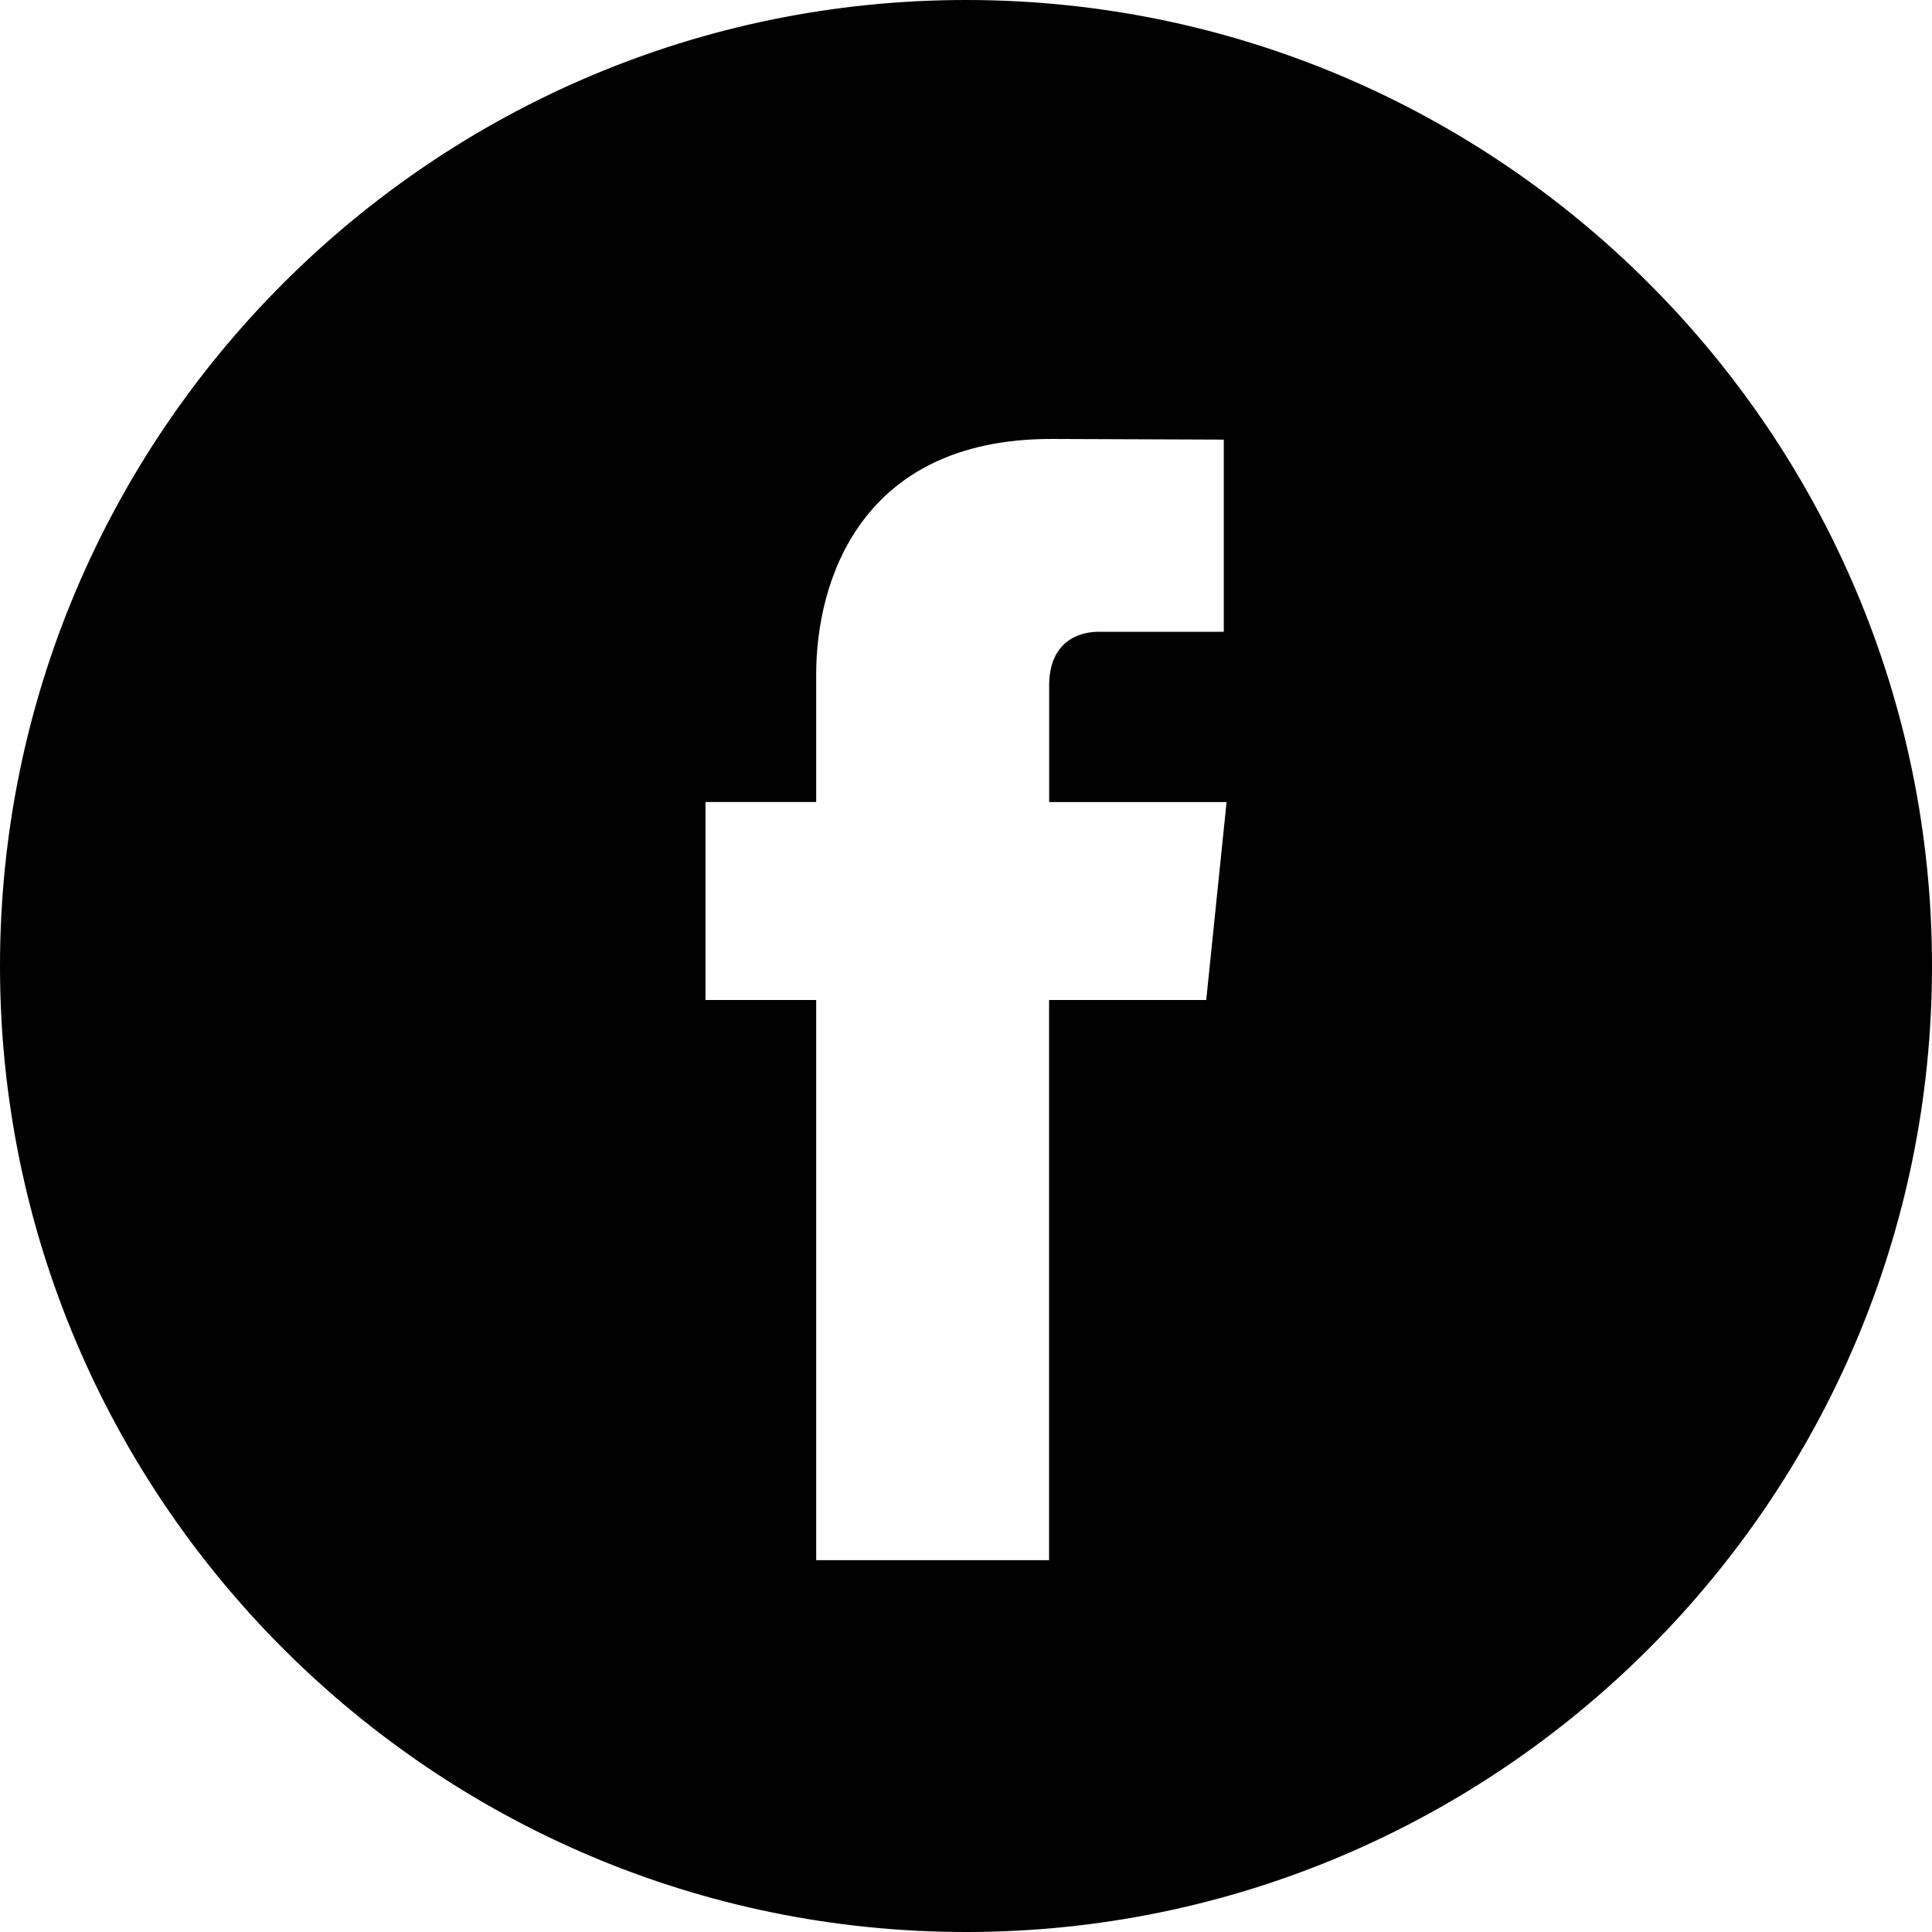
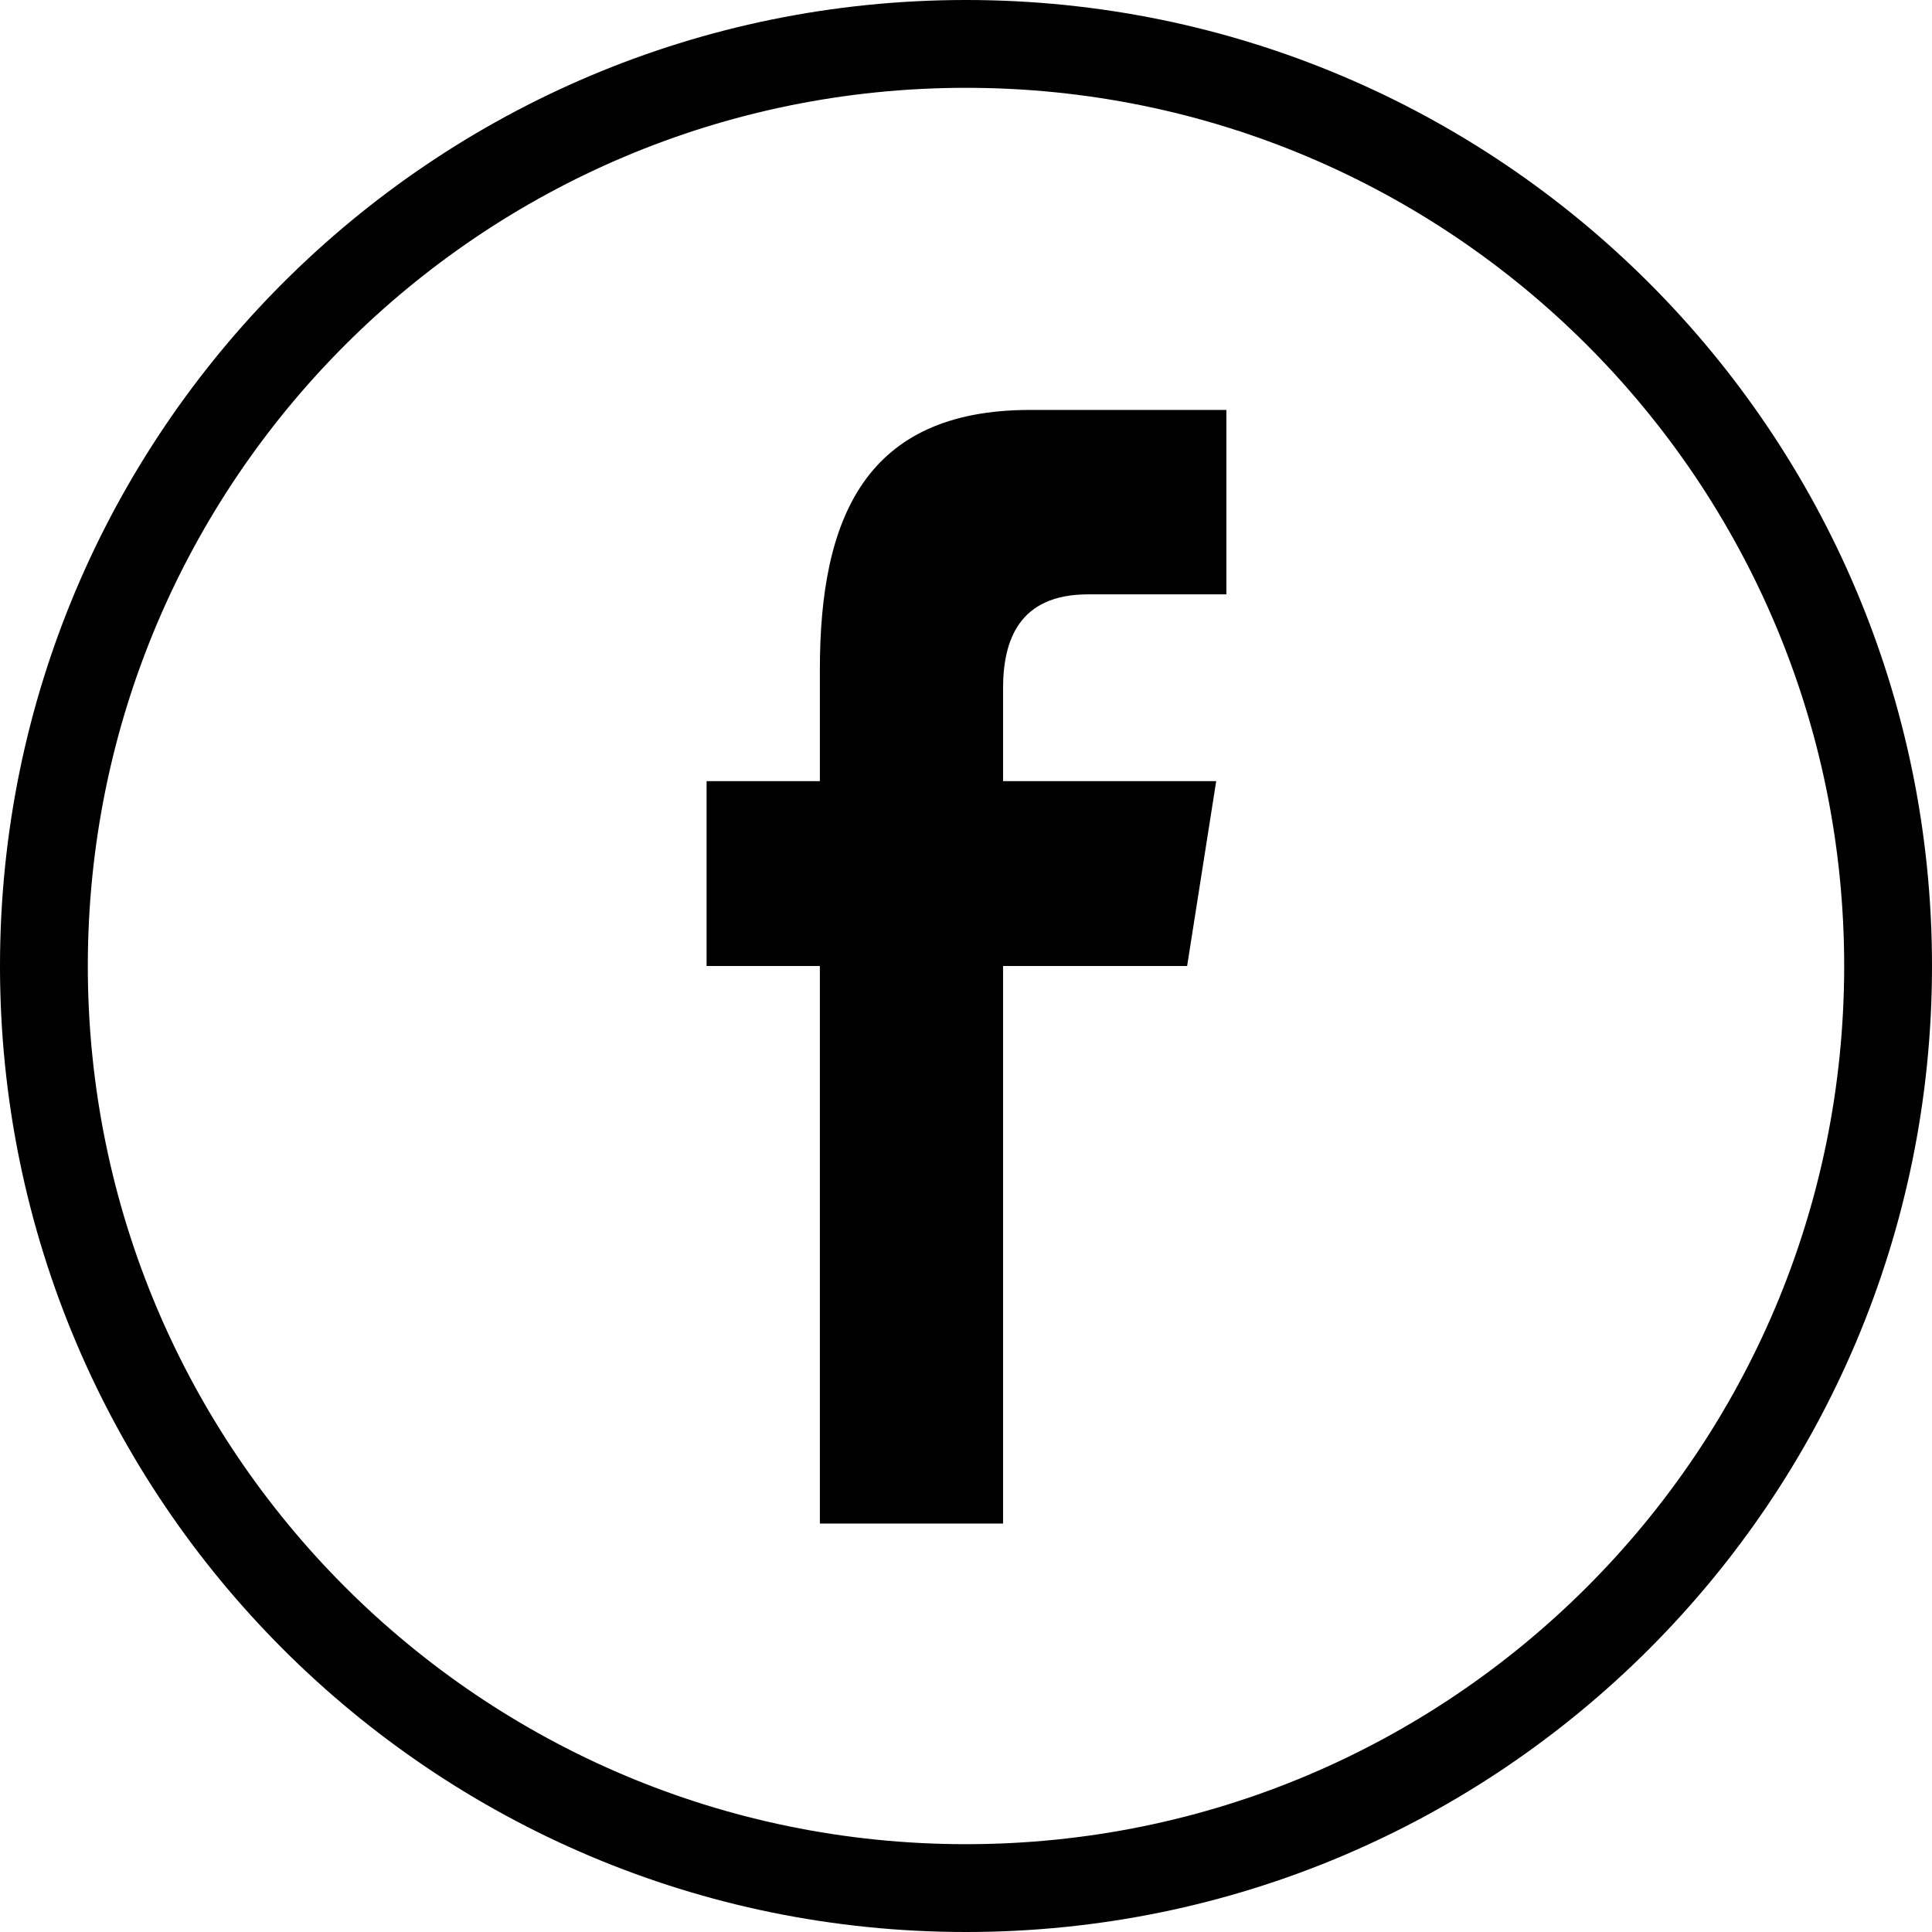
- <svg xmlns="http://www.w3.org/2000/svg" id="Capa_1" style="enable-background:new 0 0 49.652 49.652" xml:space="preserve" height="49.652px" viewBox="0 0 49.652 49.652" width="49.652px" version="1.1" y="0px" x="0px">
-   <path d="m24.826 0c-13.689 0-24.826 11.137-24.826 24.826 0 13.688 11.137 24.826 24.826 24.826 13.688 0 24.826-11.138 24.826-24.826 0-13.689-11.136-24.826-24.826-24.826zm6.174 25.7h-4.039v14.396h-5.985v-14.396h-2.845v-5.088h2.845v-3.291c0-2.357 1.12-6.04 6.04-6.04l4.435 0.017v4.939h-3.219c-0.524 0-1.269 0.262-1.269 1.386v2.99h4.56l-0.523 5.087z" />
+ <svg xmlns="http://www.w3.org/2000/svg" height="22px" version="1.1" viewBox="0 0 22 22" width="22px">
+   <defs />
+   <g fill="none" fill-rule="evenodd" id="miu" stroke="none" stroke-width="1">
+     <path d="M11,22 C17.075,22 22,17.075 22,11 C22,4.925 17.075,0 11,0 C4.925,0 0,4.925 0,11 C0,17.075 4.925,22 11,22 Z M11,21 C16.523,21 21,16.523 21,11 C21,5.477 16.523,1 11,1 C5.477,1 1,5.477 1,11 C1,16.523 5.477,21 11,21 Z M9.336,17.349 L9.336,11 L8.046,11 L8.046,8.895 L9.336,8.895 L9.336,7.622 C9.336,5.906 9.849,4.668 11.729,4.668 L13.965,4.668 L13.965,6.768 L12.39,6.768 C11.602,6.768 11.422,7.292 11.422,7.841 L11.422,8.895 L13.849,8.895 L13.518,11 L11.422,11 L11.422,17.349 L9.336,17.349 Z" fill="#000000" id="circle-social_facebook_outline_stroke" />
+   </g>
</svg>
